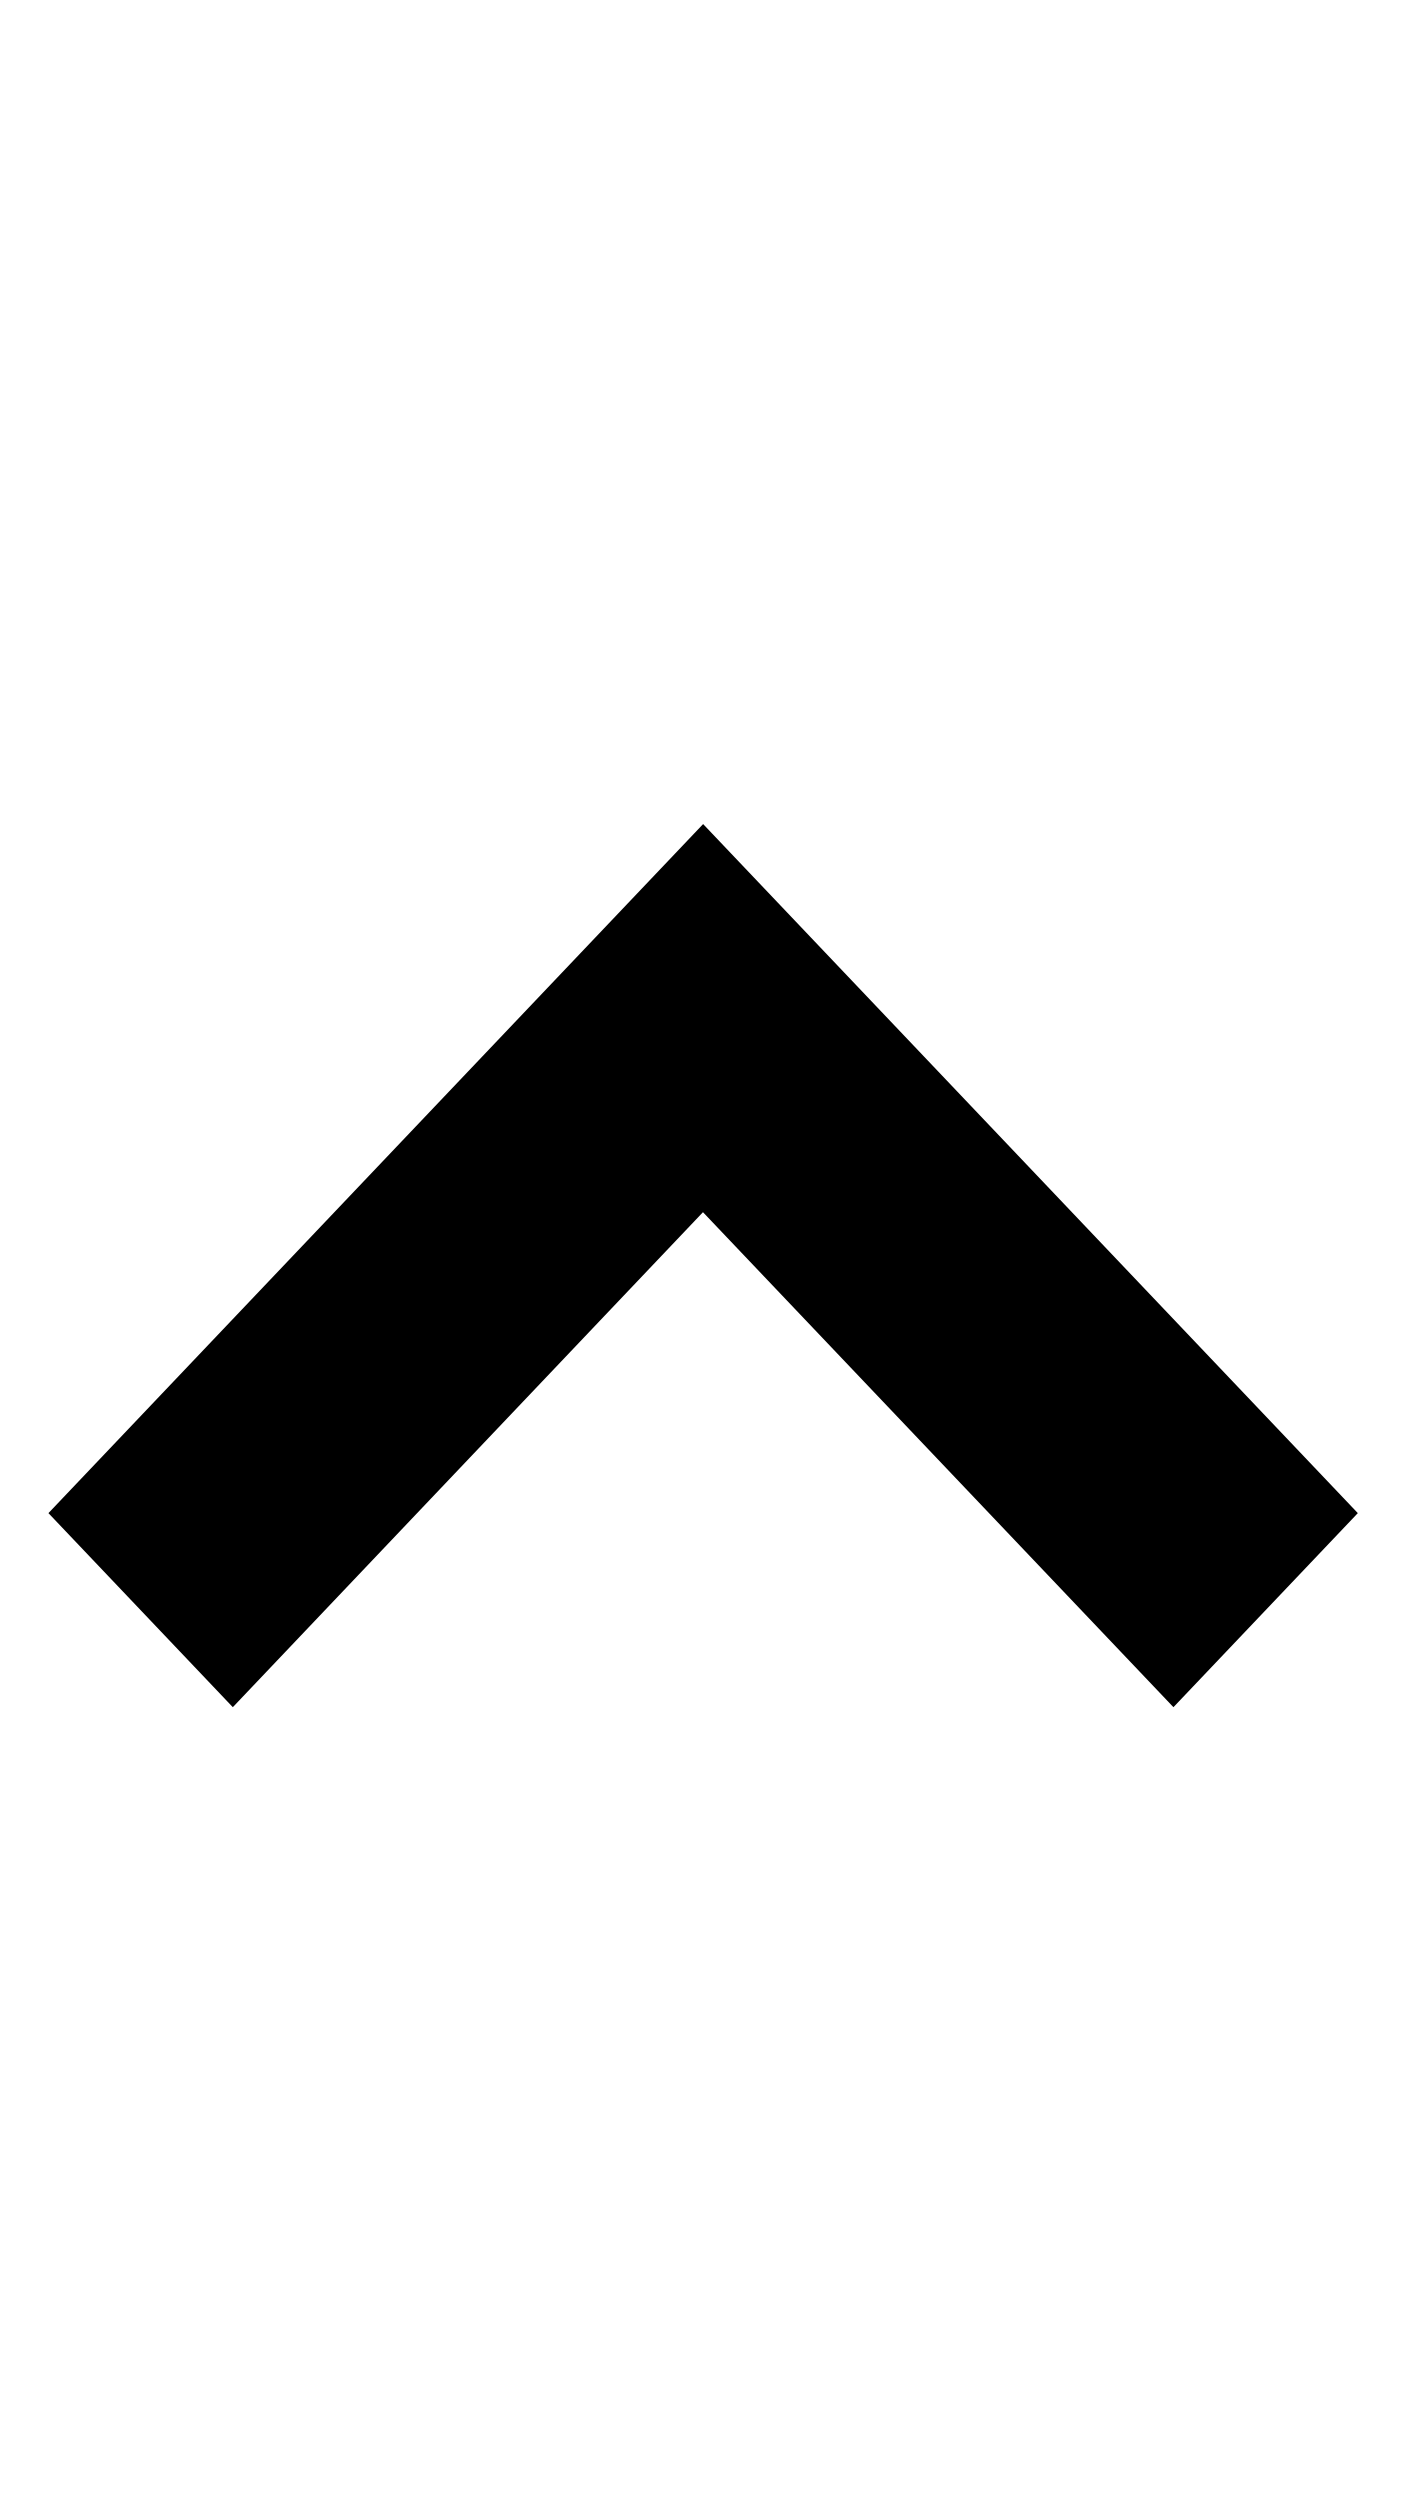
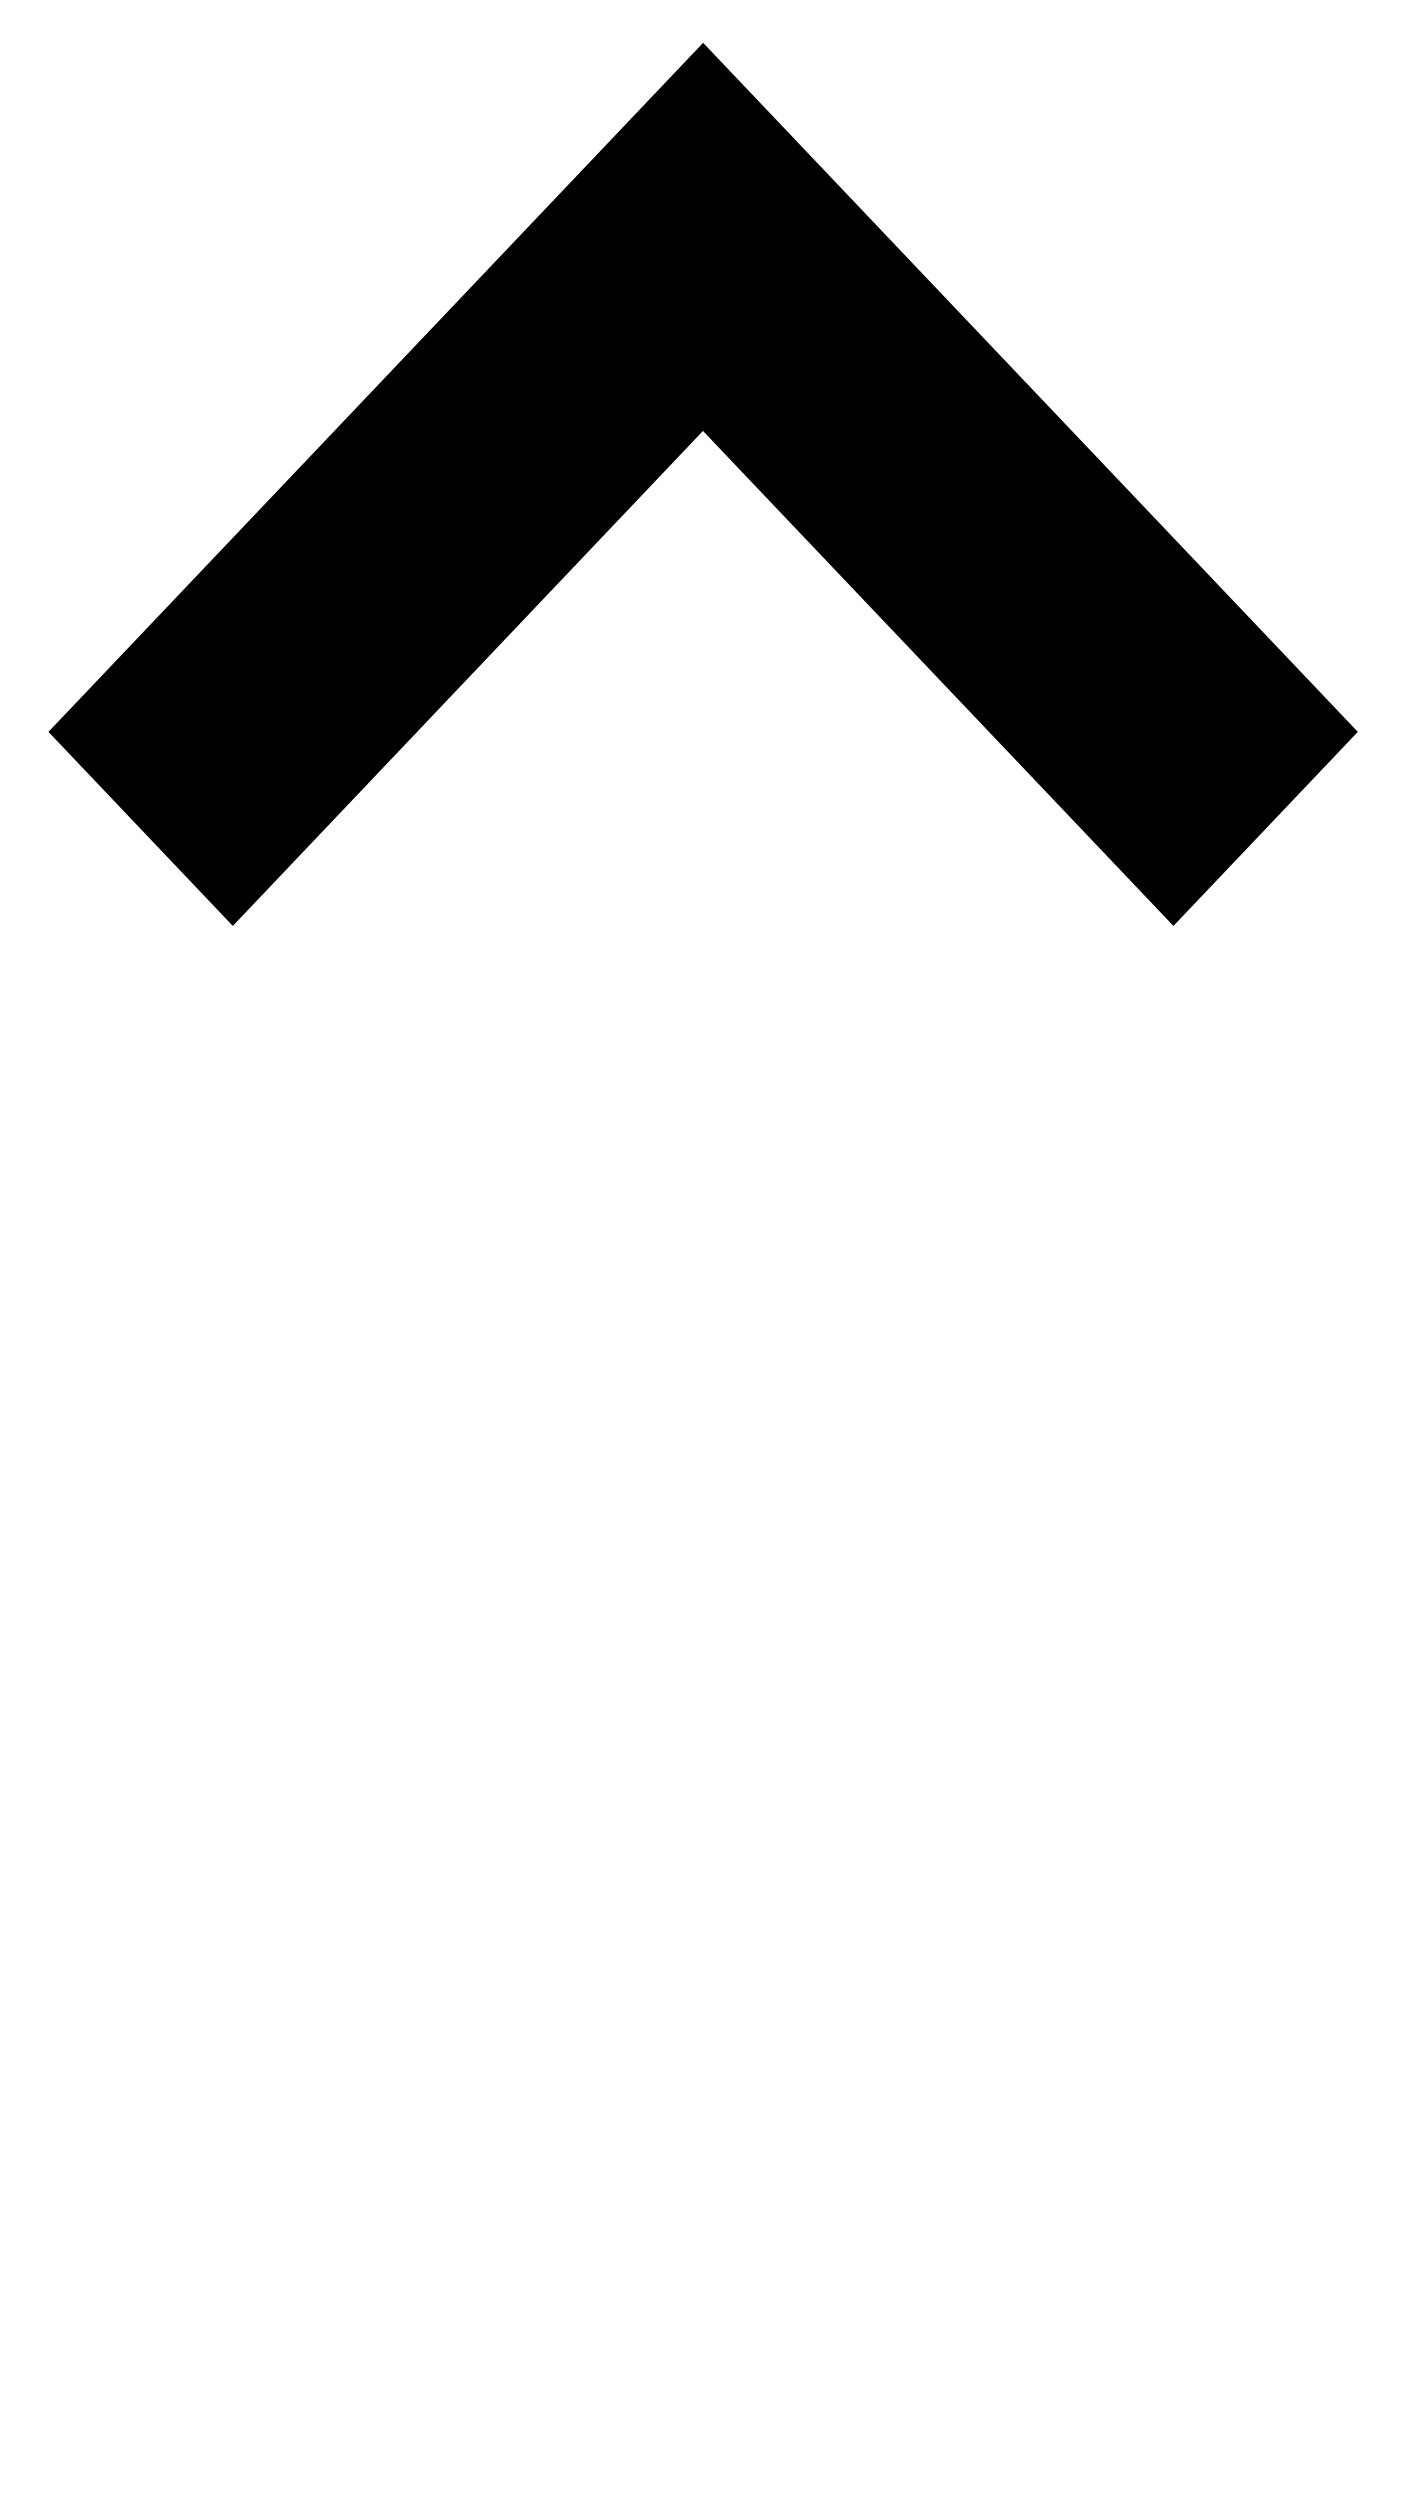
<svg xmlns="http://www.w3.org/2000/svg" width="9" height="16" viewBox="0 0 9 16">
  <g fill="currentColor" fill-rule="evenodd">
-     <path fill="currentColor" d="M8.69 1.516L7.51 0.274 4.499 3.442 1.49 0.274 0.31 1.516 4.5 5.926z" transform="translate(0 5) matrix(1 0 0 -1 0 6.2)" />
+     <path fill="transparent" d="M8.69 11.516L7.51 10.274 4.5 13.442 1.49 10.274 0.31 11.516 4.5 15.926z" />
+     <path d="M8.69 1.516L7.51 0.274 4.499 3.442 1.49 0.274 0.31 1.516 4.5 5.926z" transform="matrix(1 0 0 -1 0 6.2)" />
  </g>
</svg>
